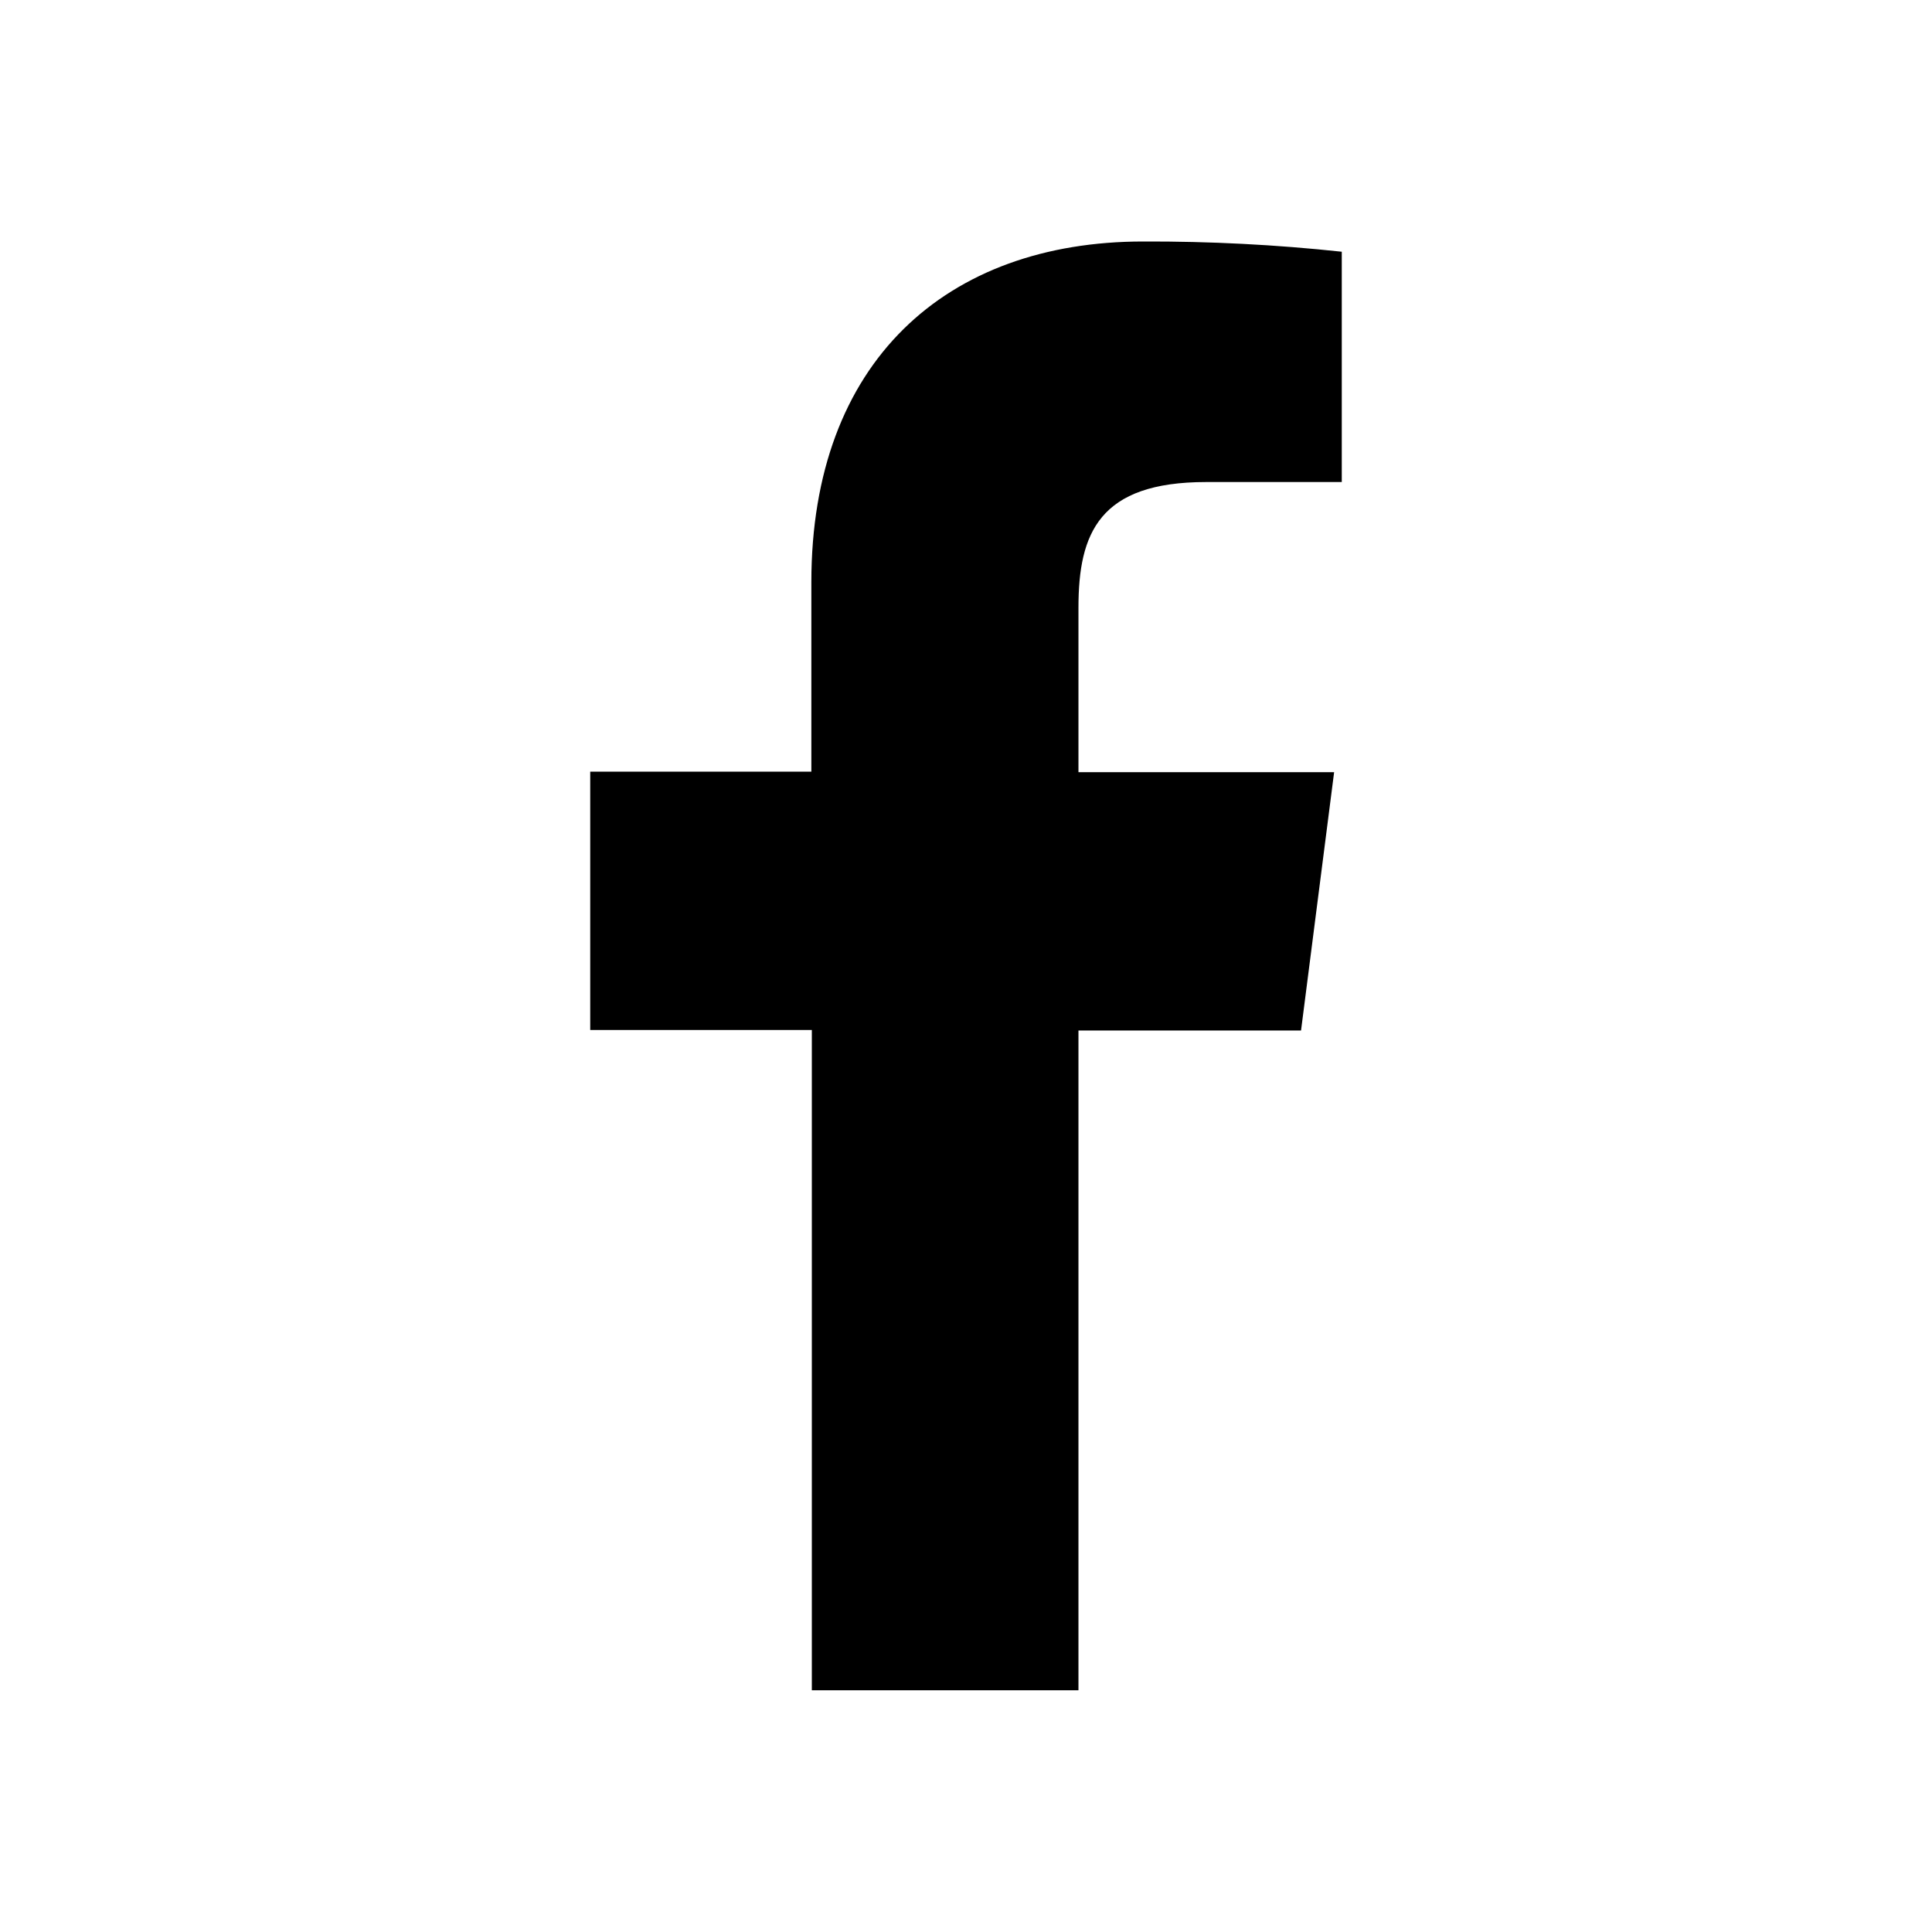
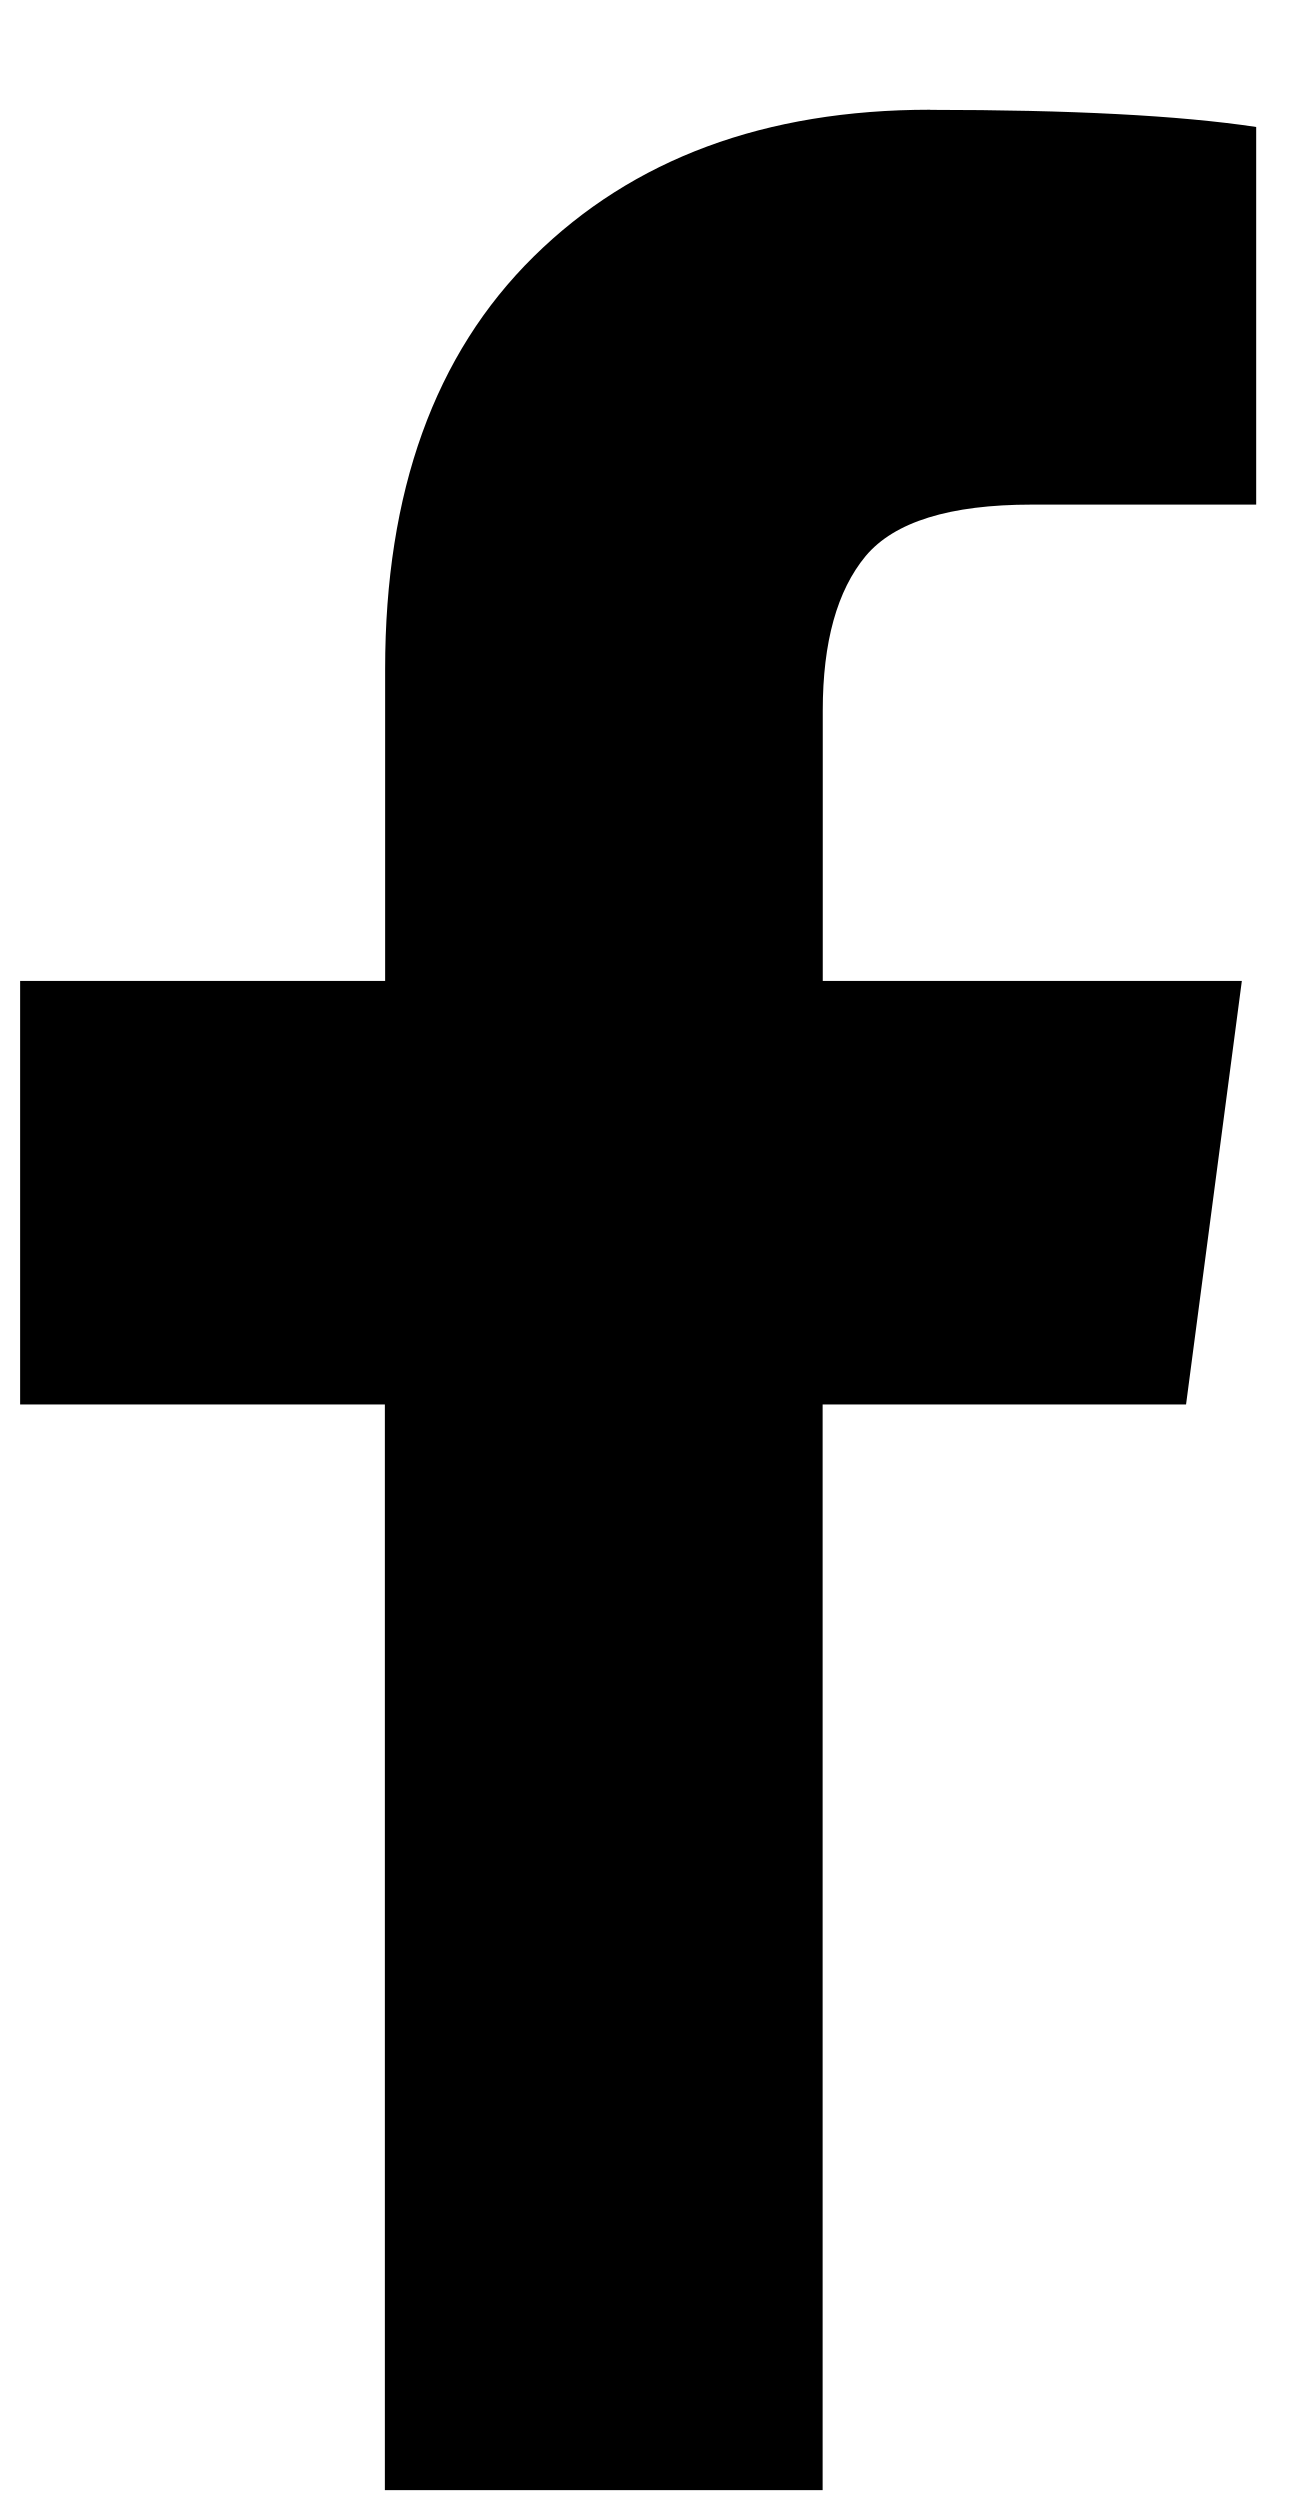
- <svg xmlns="http://www.w3.org/2000/svg" width="24" height="24" viewBox="0 0 24 24" fill="none">
-   <path d="M13.397 20.997V12.801H16.162L16.573 9.592H13.397V7.548C13.397 6.622 13.655 5.988 14.984 5.988H16.668V3.127C15.849 3.039 15.025 2.997 14.201 3C11.757 3 10.079 4.492 10.079 7.231V9.586H7.332V12.795H10.085V20.997H13.397Z" fill="black" />
+ <svg xmlns="http://www.w3.org/2000/svg" width="10" height="19" viewBox="0 0 10 19">
+   <g>
+     <g>
+       <path d="M7.069.834c-1.254 0-2.258.372-3.012 1.115s-1.13 1.788-1.13 3.136v2.37H.153v3.219h2.772v8.251h3.327v-8.251h2.762l.424-3.219H6.253V5.4c0-.521.109-.912.326-1.174.218-.26.638-.391 1.262-.391h1.706V.965C8.96.877 8.134.835 7.07.835z" />
+     </g>
+   </g>
</svg>
